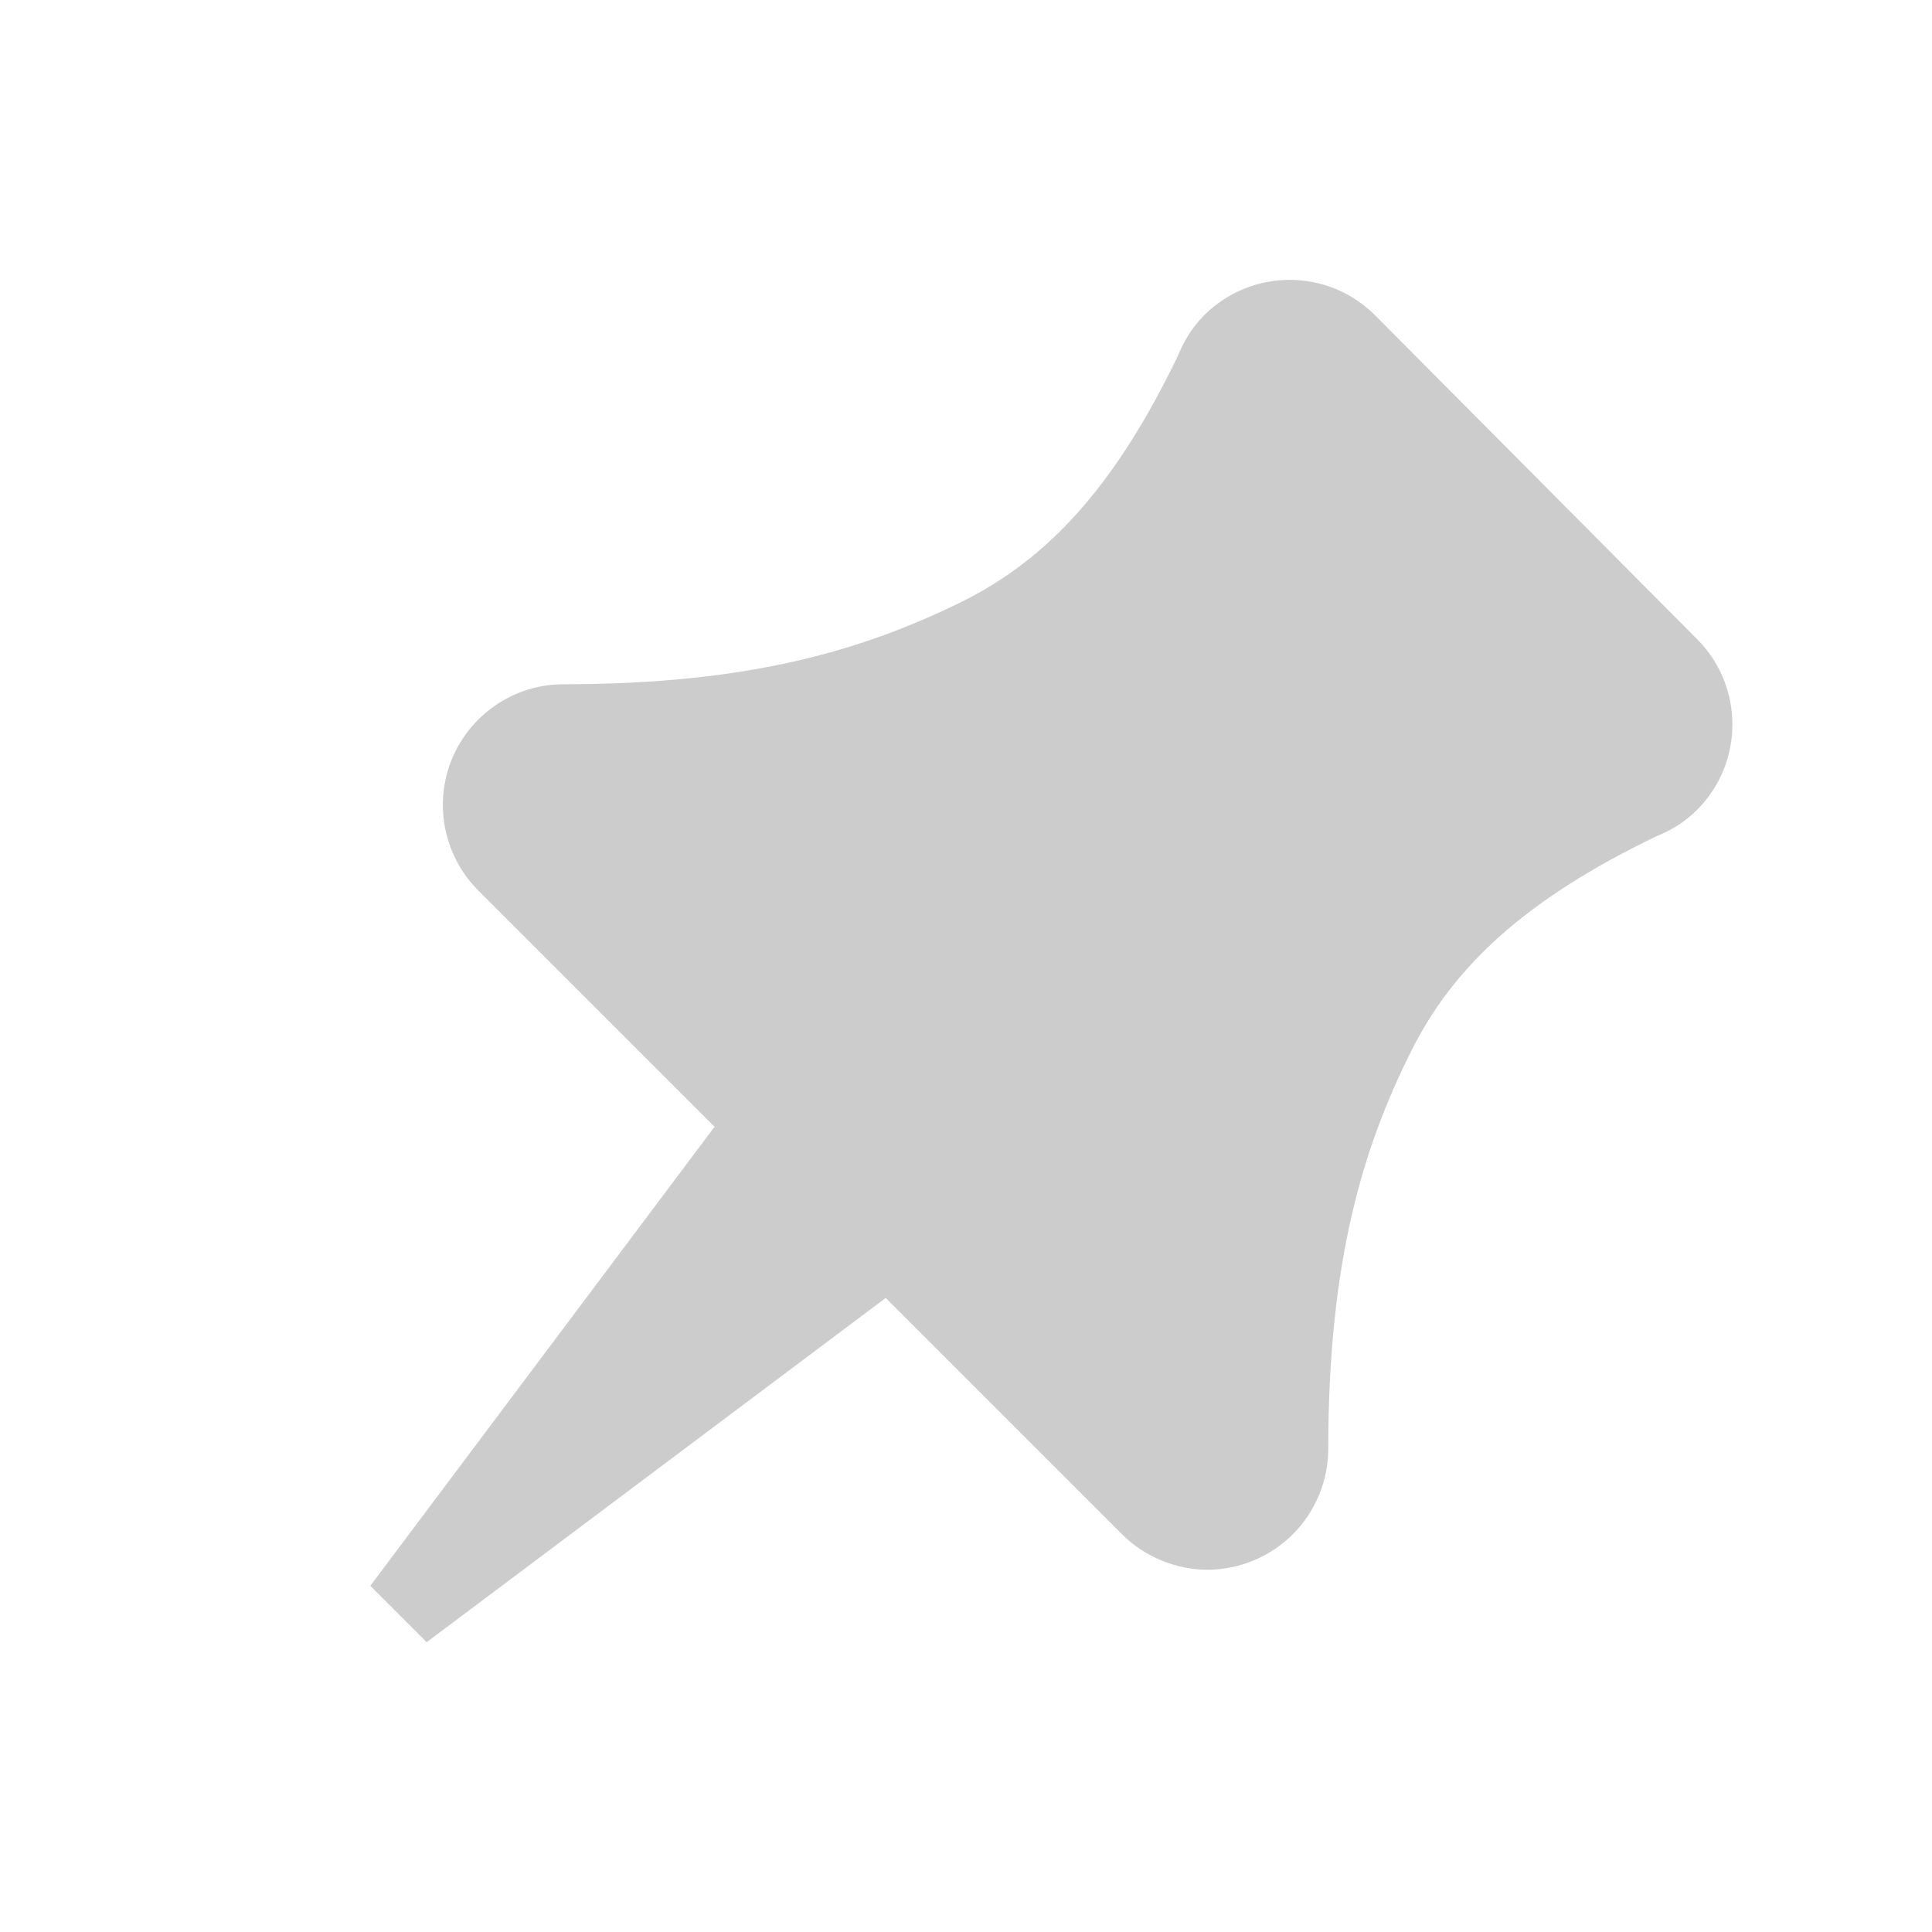
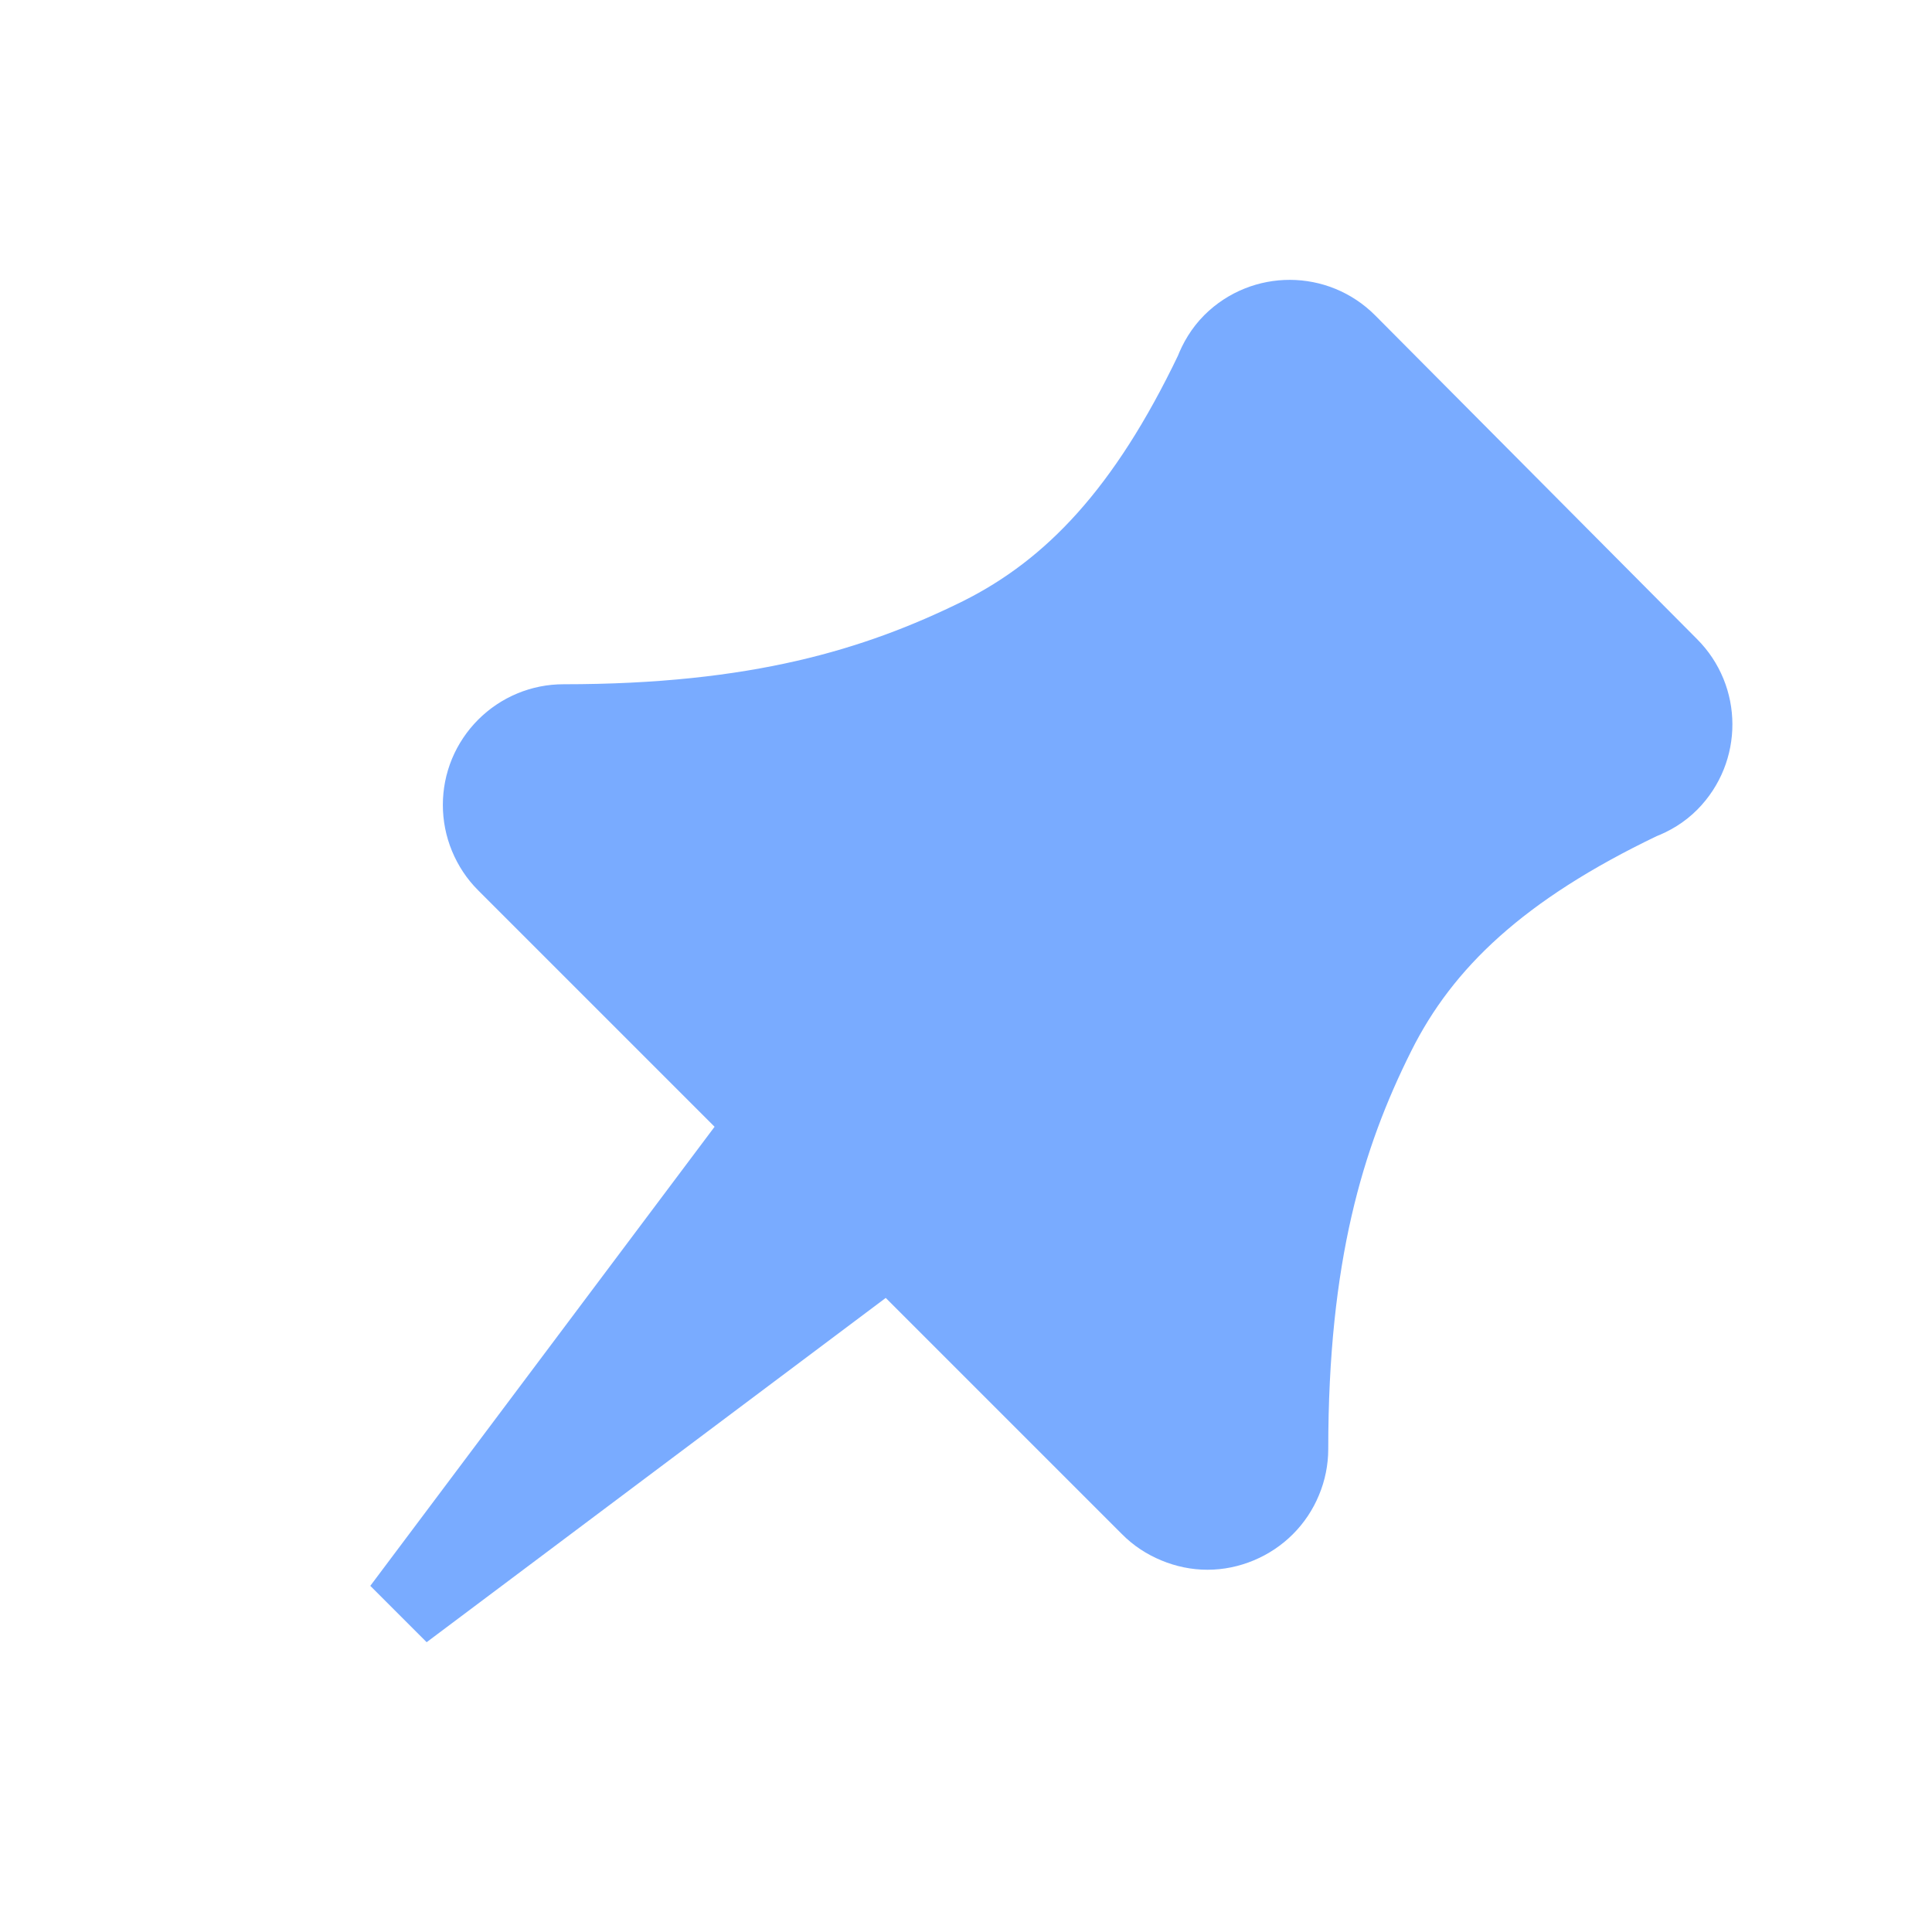
<svg xmlns="http://www.w3.org/2000/svg" height="24px" id="Layer_1" version="1.2" viewBox="0 0 24 24" width="24px" xml:space="preserve">
  <defs id="defs7" />
-   <path d="M16.729,4.271c-0.389-0.391-1.021-0.393-1.414-0.004c-0.104,0.104-0.176,0.227-0.225,0.355  c-0.832,1.736-1.748,2.715-2.904,3.293C10.889,8.555,9.4,9,7,9C6.87,9,6.74,9.025,6.618,9.076C6.373,9.178,6.179,9.373,6.077,9.617  c-0.101,0.244-0.101,0.52,0,0.764c0.051,0.123,0.124,0.234,0.217,0.326l3.243,3.243L5,20l6.05-4.537l3.242,3.242  c0.092,0.094,0.203,0.166,0.326,0.217C14.74,18.973,14.87,19,15,19s0.26-0.027,0.382-0.078c0.245-0.102,0.44-0.295,0.541-0.541  C15.974,18.26,16,18.129,16,18c0-2.4,0.444-3.889,1.083-5.166c0.577-1.156,1.556-2.072,3.293-2.904  c0.129-0.049,0.251-0.121,0.354-0.225c0.389-0.393,0.387-1.025-0.004-1.414L16.729,4.271z" id="path2" style="stroke:#cccccc;stroke-opacity:1;fill:#cccccc;fill-opacity:1" />
+   <path d="M16.729,4.271c-0.389-0.391-1.021-0.393-1.414-0.004c-0.104,0.104-0.176,0.227-0.225,0.355  c-0.832,1.736-1.748,2.715-2.904,3.293C10.889,8.555,9.4,9,7,9C6.87,9,6.74,9.025,6.618,9.076C6.373,9.178,6.179,9.373,6.077,9.617  c-0.101,0.244-0.101,0.52,0,0.764c0.051,0.123,0.124,0.234,0.217,0.326l3.243,3.243L5,20l6.05-4.537l3.242,3.242  c0.092,0.094,0.203,0.166,0.326,0.217C14.74,18.973,14.87,19,15,19s0.26-0.027,0.382-0.078c0.245-0.102,0.44-0.295,0.541-0.541  C15.974,18.26,16,18.129,16,18c0-2.4,0.444-3.889,1.083-5.166c0.577-1.156,1.556-2.072,3.293-2.904  c0.129-0.049,0.251-0.121,0.354-0.225c0.389-0.393,0.387-1.025-0.004-1.414L16.729,4.271z" id="path2" style="stroke:#79abff;stroke-opacity:1;fill:#79abff;fill-opacity:1" />
</svg>
